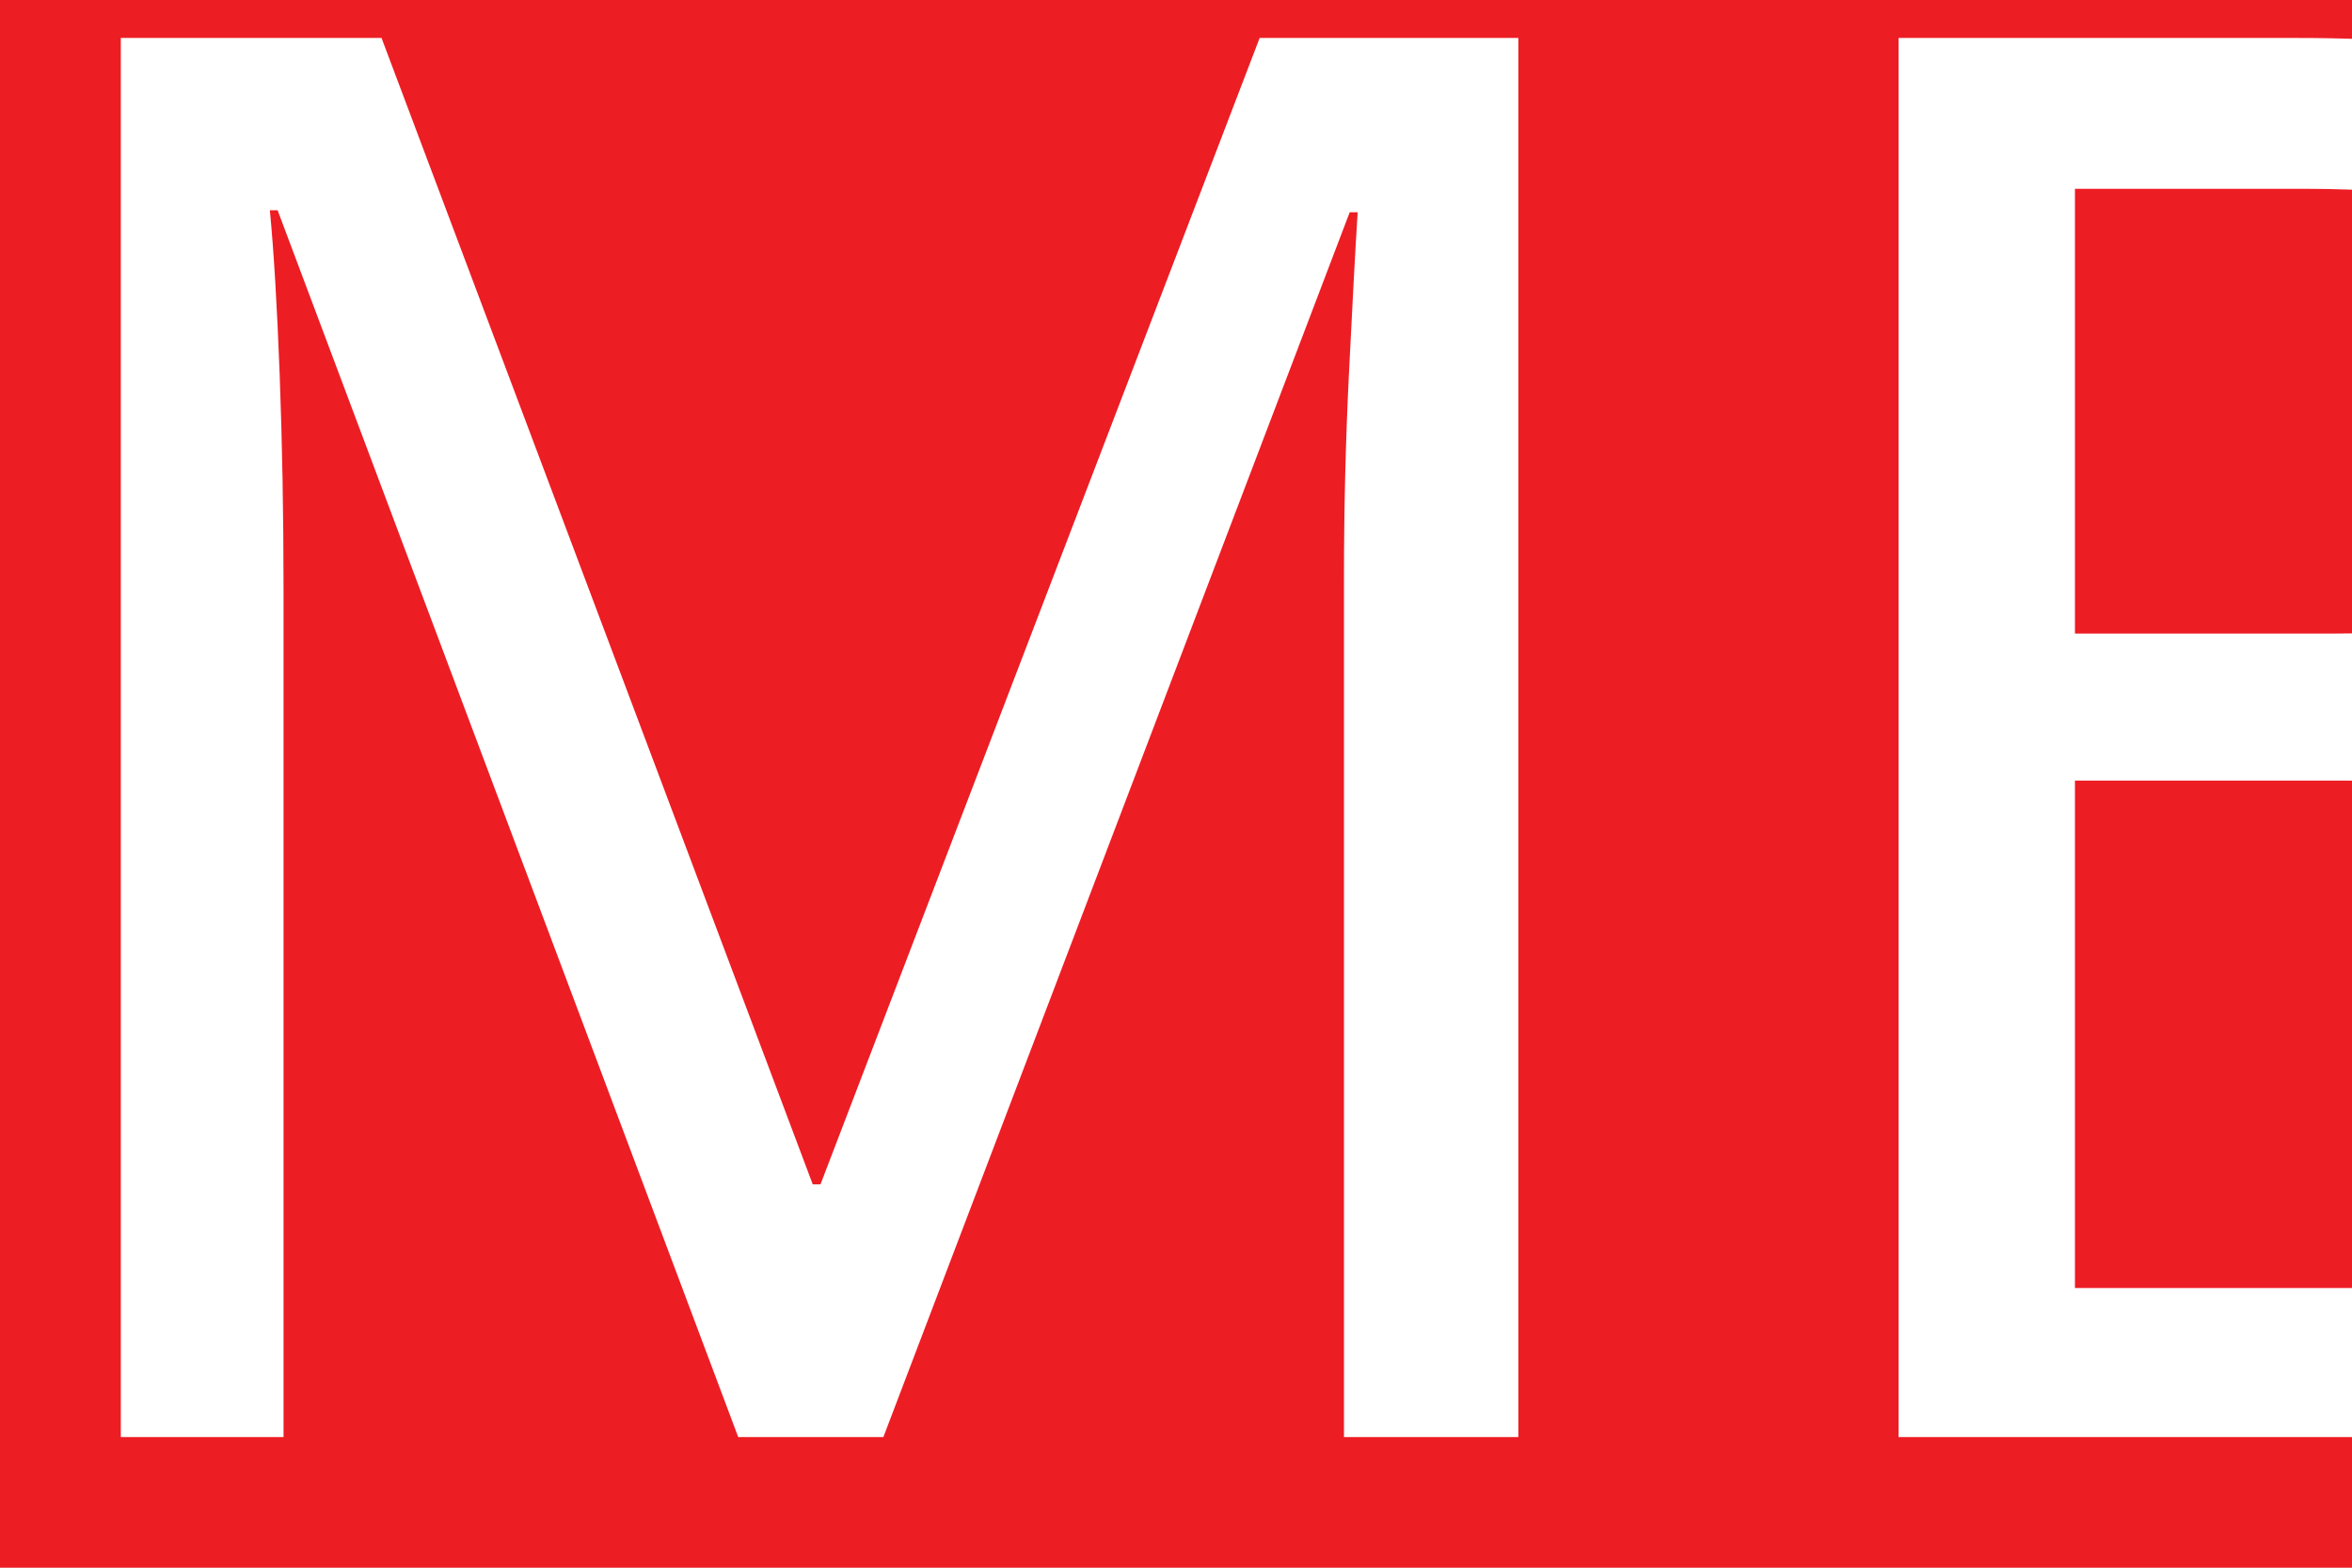
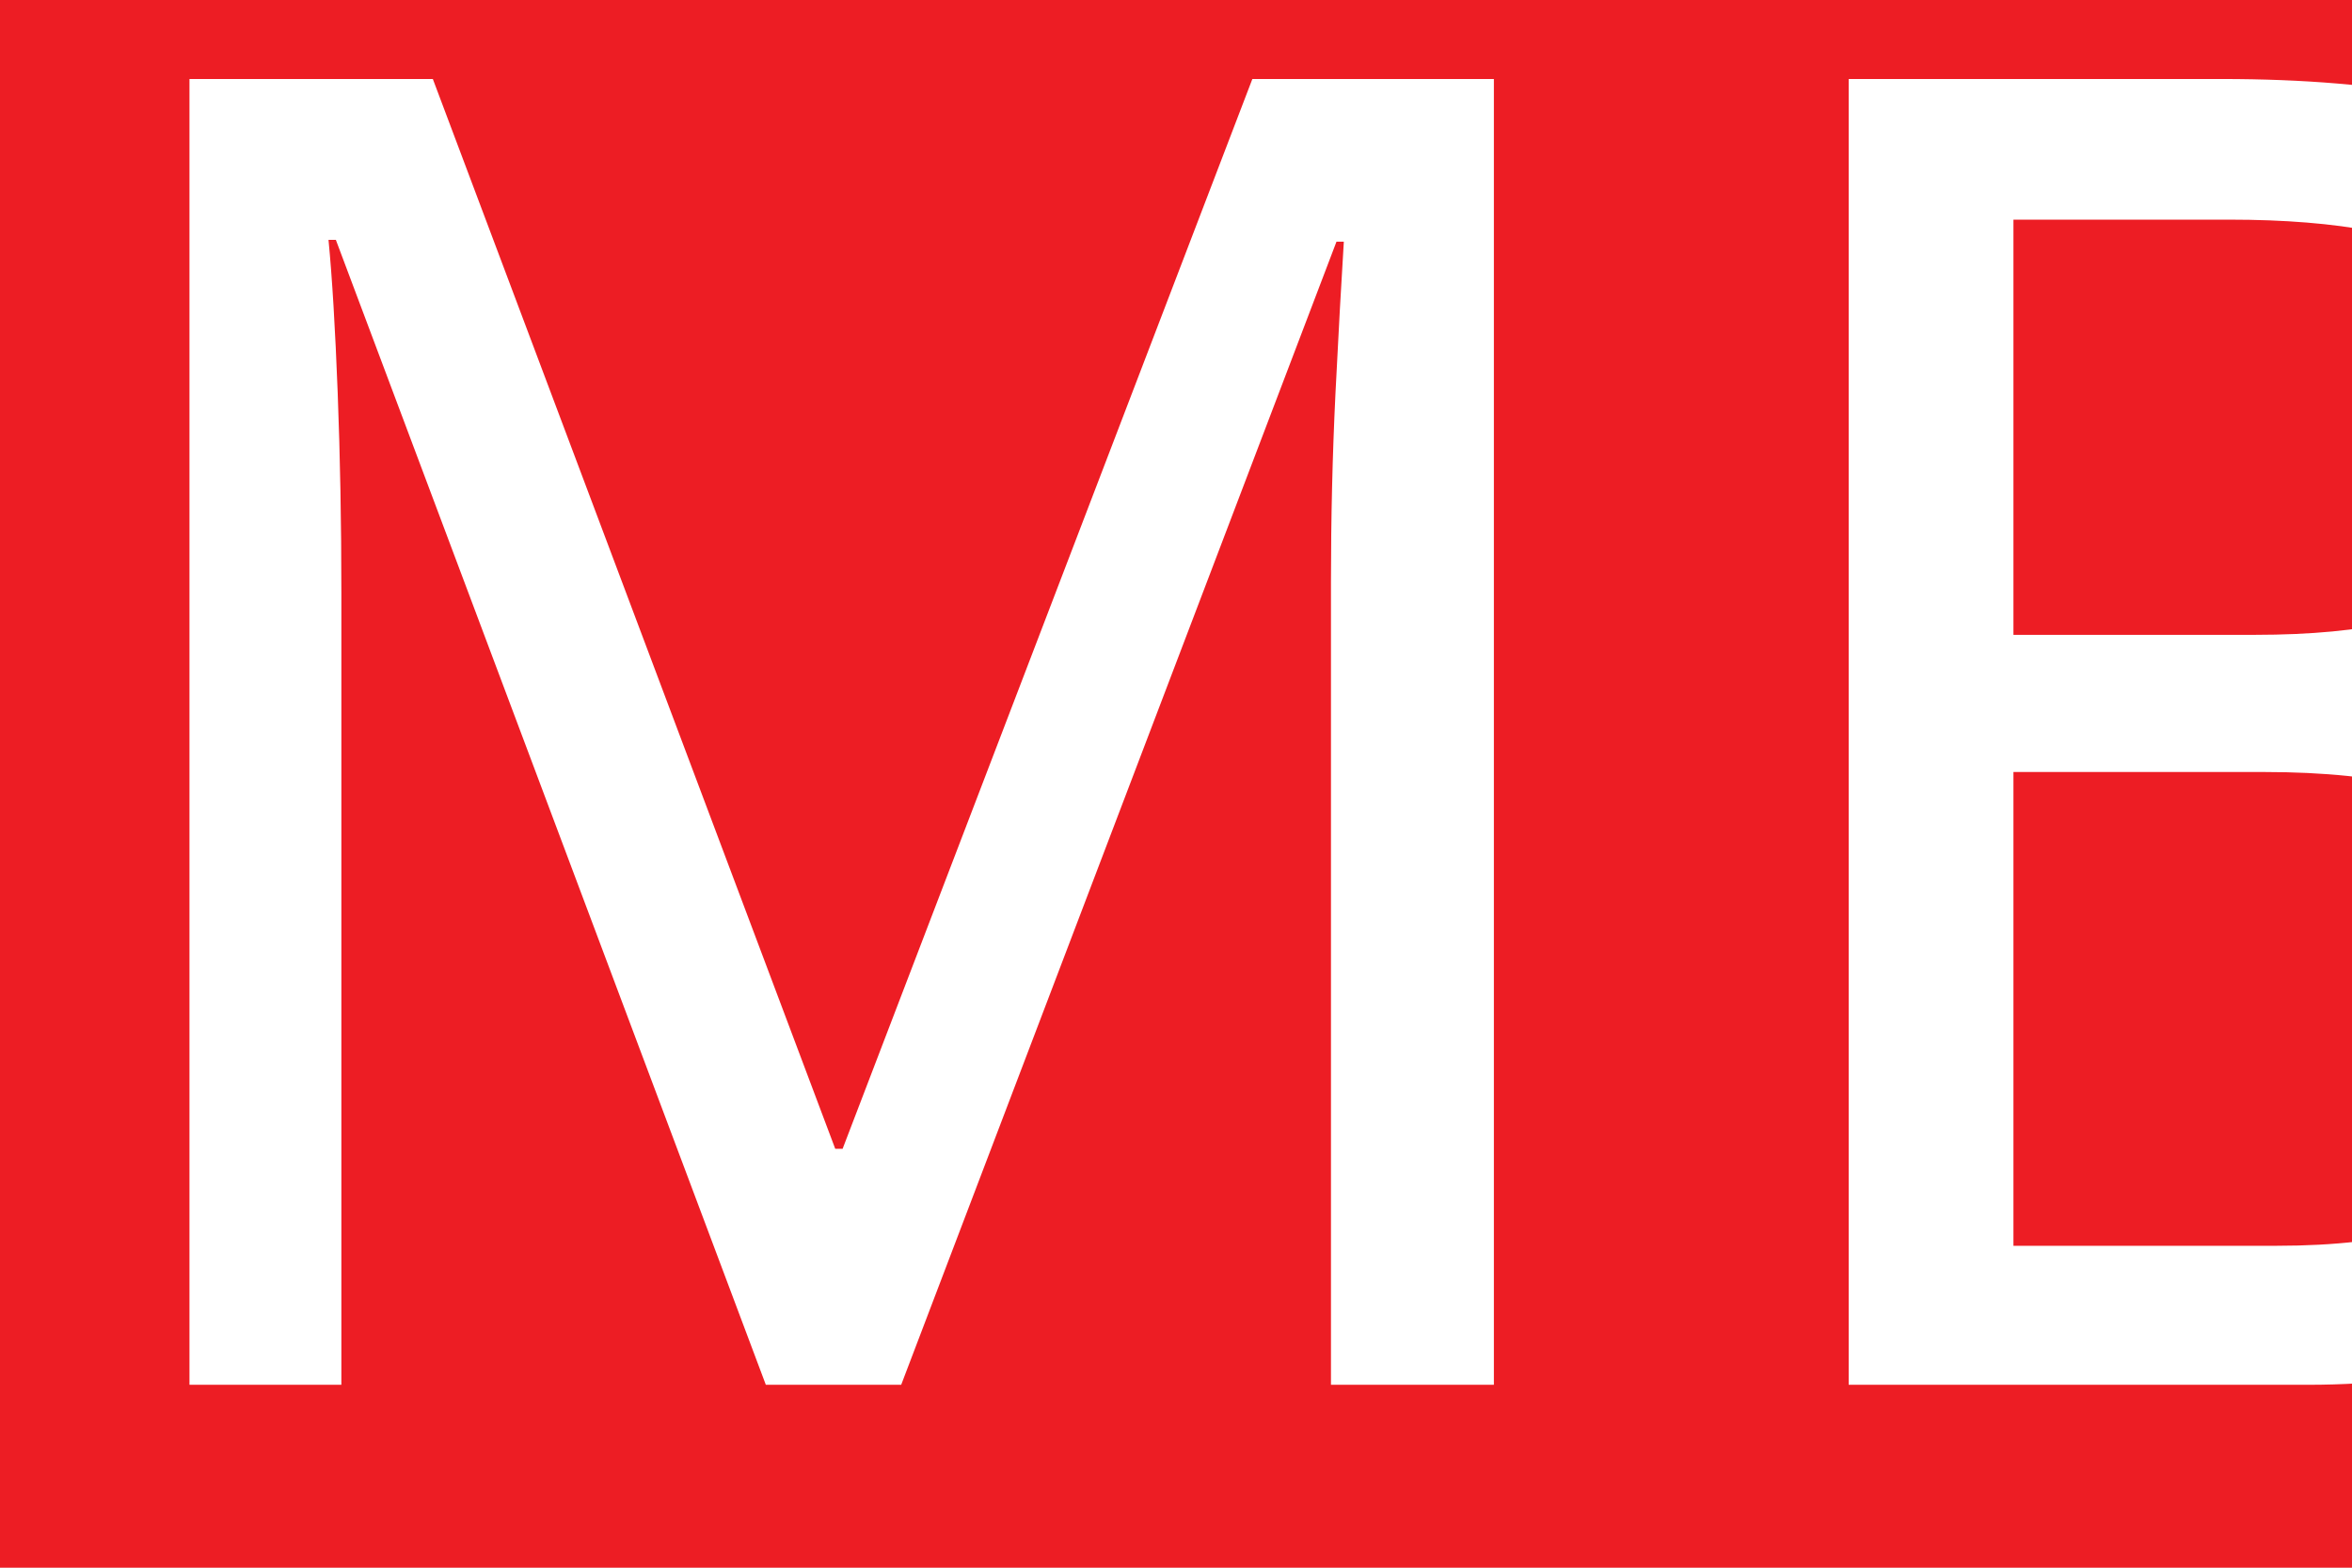
<svg xmlns="http://www.w3.org/2000/svg" height="120px" width="180px" version="1.1" viewBox="0 0 180 120">
  <g fill-rule="evenodd">
    <rect rx="0" ry="0" height="120" width="180" y="0" x="0" fill="#ed1d24" />
-     <text letter-spacing="0px" text-anchor="middle" word-spacing="0px" text-align="center" font-size="150px" line-height="100%" y="60" x="100" font-family="'Roadgeek 2005 Transport Heavy'" fill="#ffffff">
-       <tspan y="110" x="88">***NUMBER***</tspan>
+     <text letter-spacing="0px" text-anchor="middle" word-spacing="0px" text-align="center" font-size="140px" line-height="100%" y="60" x="100" font-family="'Roadgeek 2005 Transport Heavy'" fill="#ffffff">
+       <tspan y="106" x="88">***NUMBER***</tspan>
    </text>
  </g>
</svg>
